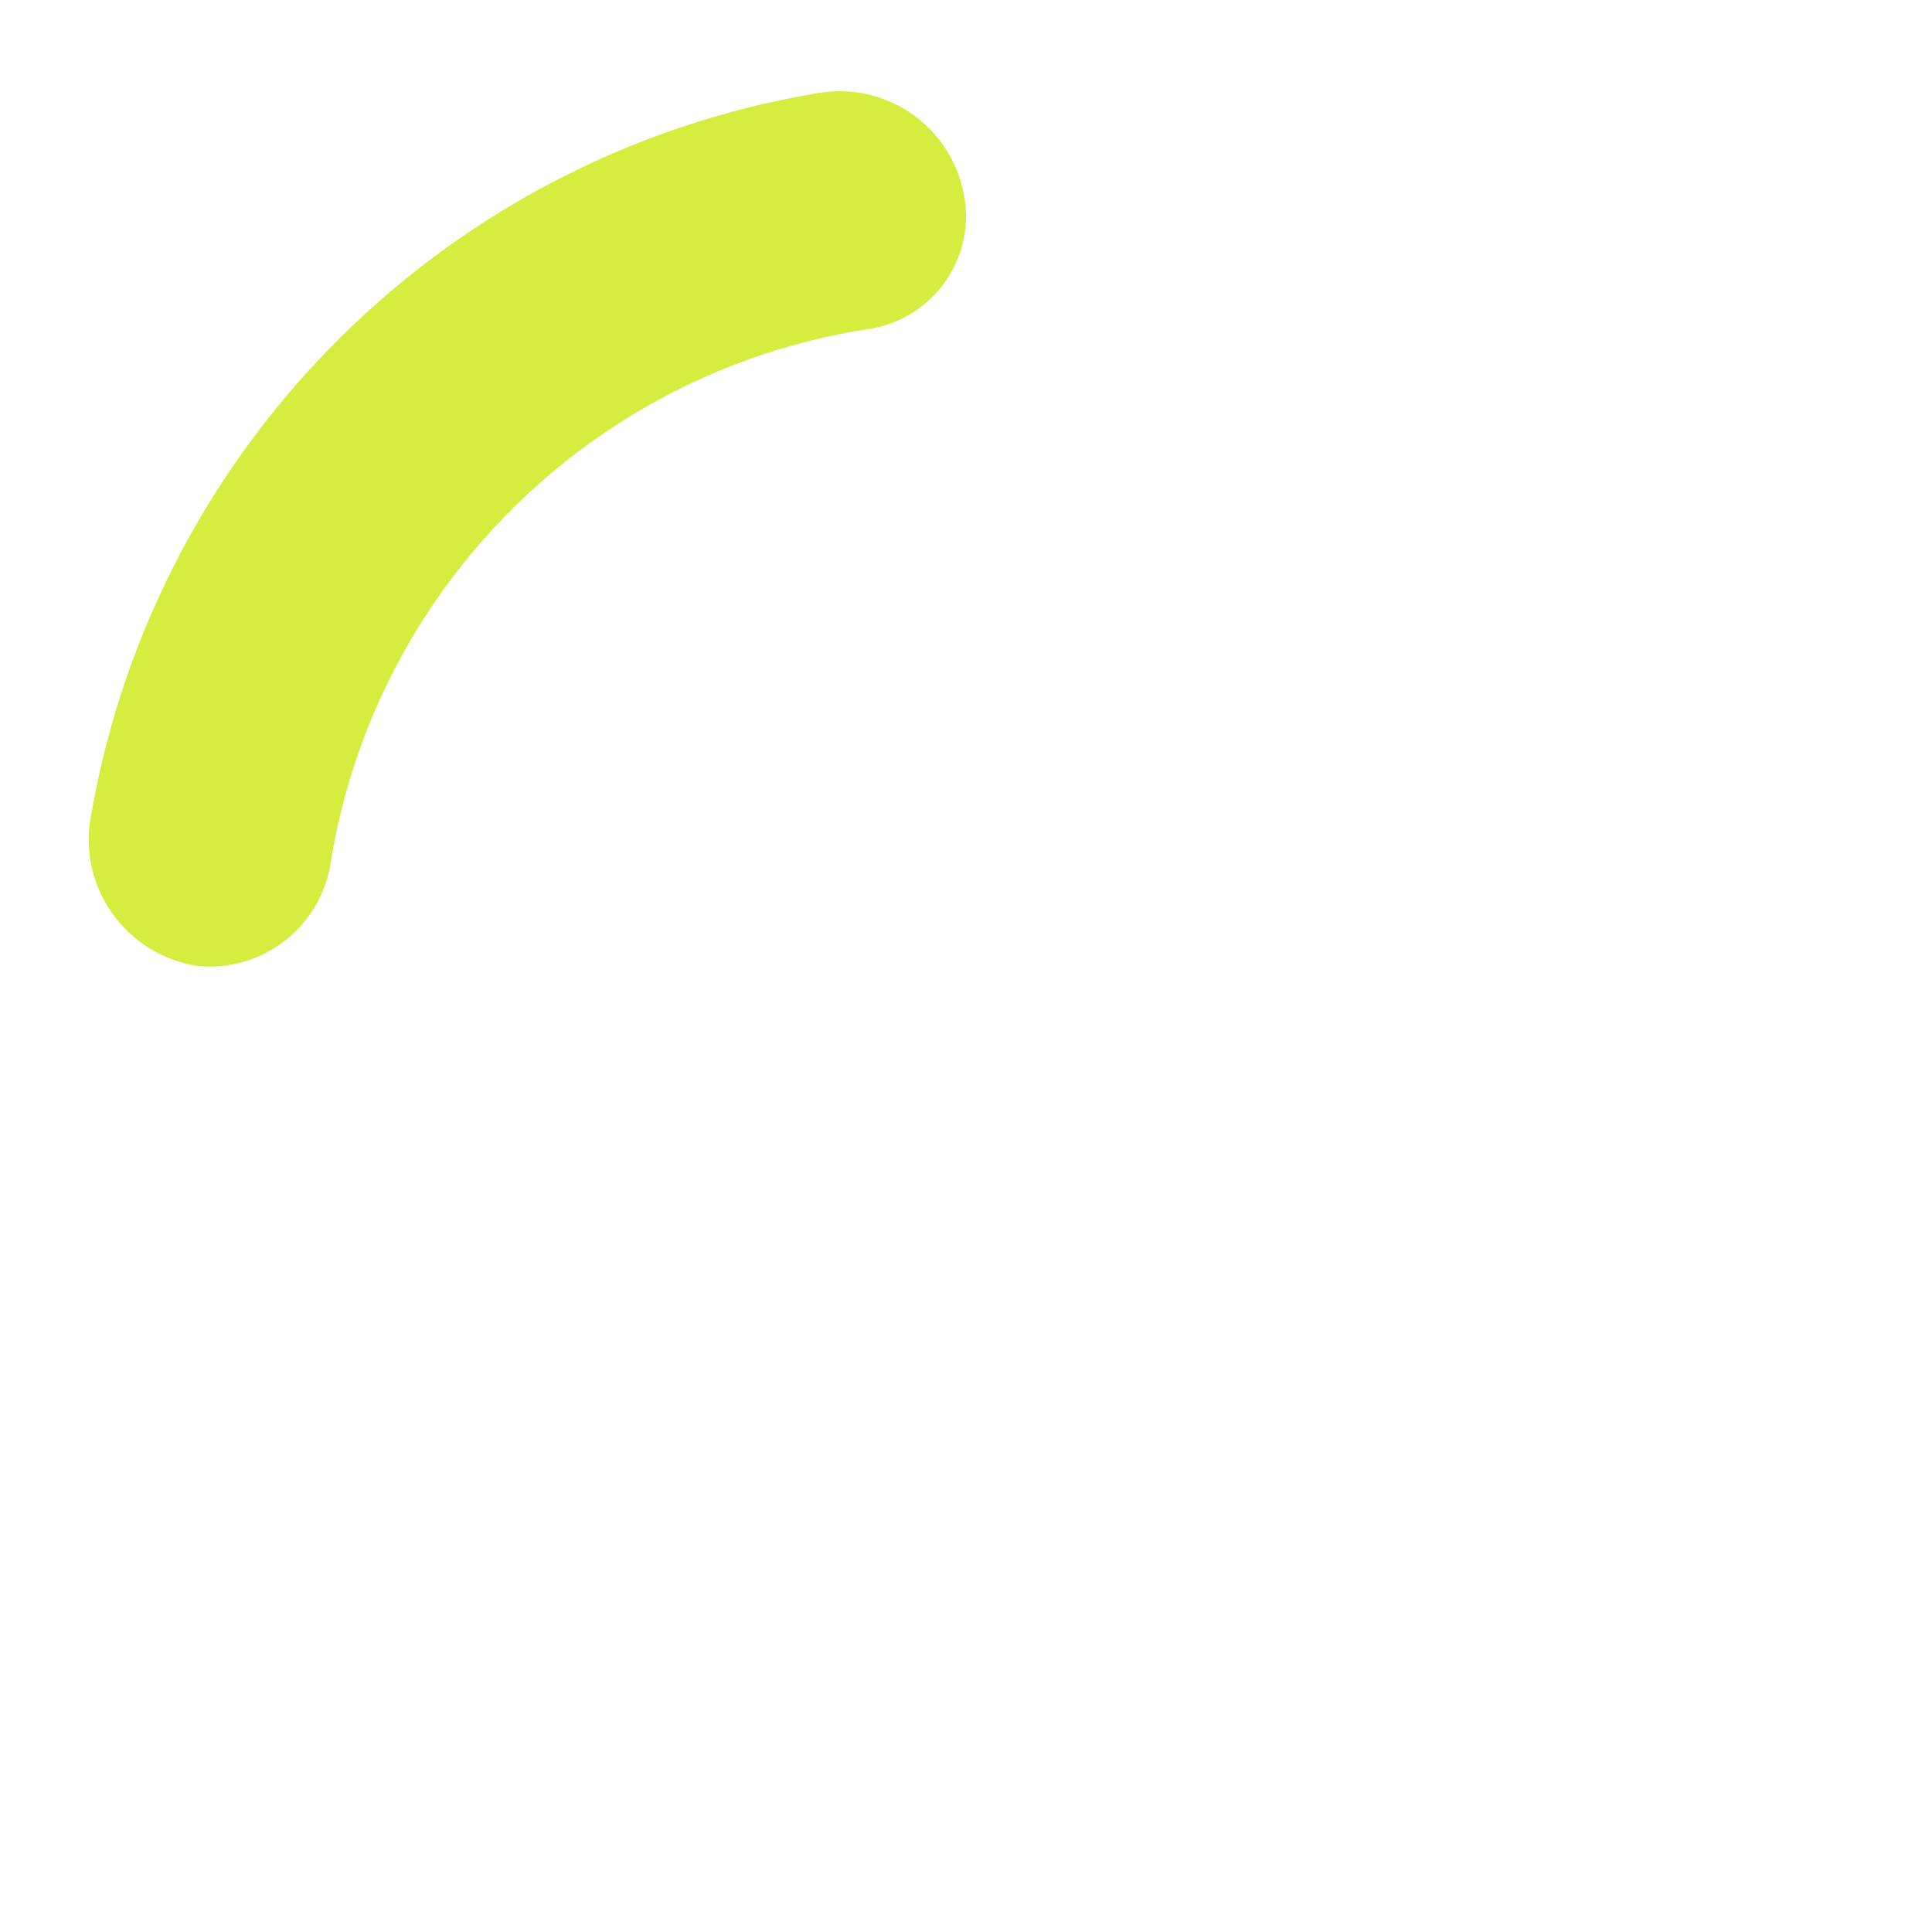
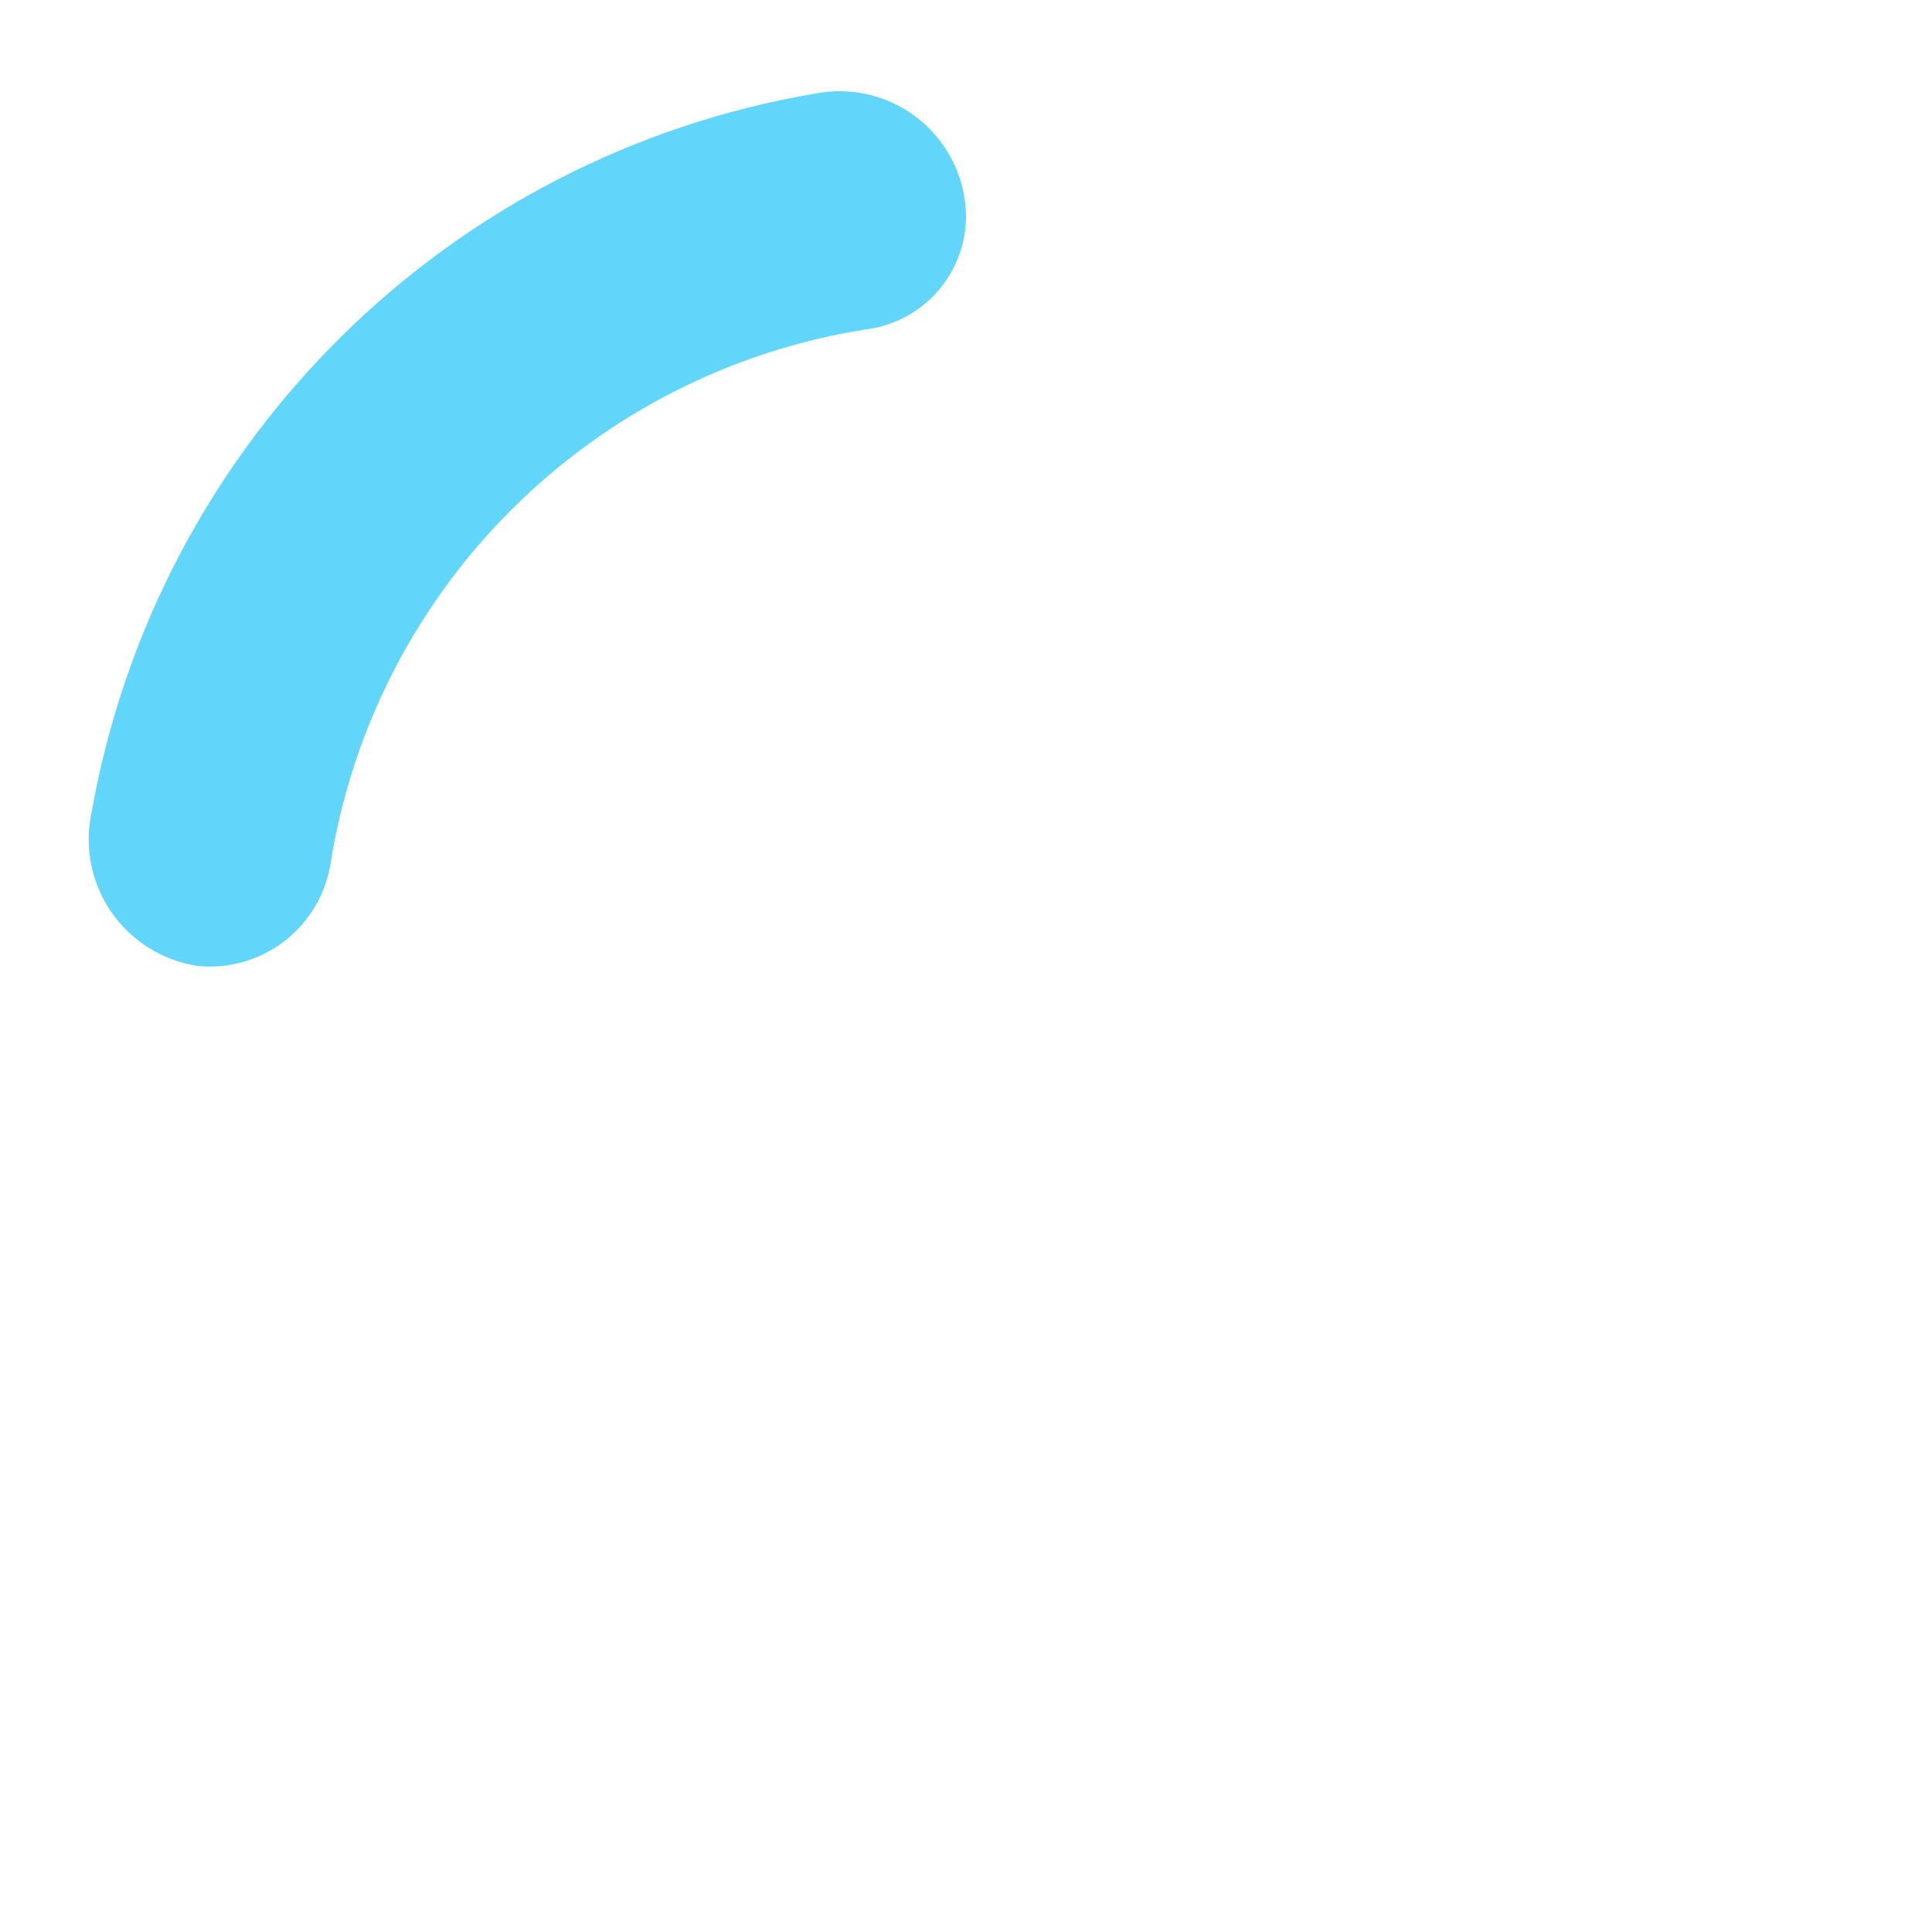
<svg xmlns="http://www.w3.org/2000/svg" width="24" height="24" viewBox="0 0 24 24">
-   <path fill="#D4ED3E" d="M10.14,1.16a11,11,0,0,0-9,8.92A1.59,1.59,0,0,0,2.46,12,1.52,1.52,0,0,0,4.11,10.7a8,8,0,0,1,6.66-6.61A1.42,1.42,0,0,0,12,2.69h0A1.57,1.57,0,0,0,10.14,1.16Z">
+   <path fill="#62D5FA" d="M10.14,1.16a11,11,0,0,0-9,8.92A1.59,1.59,0,0,0,2.46,12,1.52,1.52,0,0,0,4.11,10.7a8,8,0,0,1,6.66-6.61A1.42,1.42,0,0,0,12,2.69h0A1.57,1.57,0,0,0,10.14,1.16Z">
    <animateTransform attributeName="transform" type="rotate" dur="0.75s" values="0 12 12;360 12 12" repeatCount="indefinite" />
  </path>
</svg>
